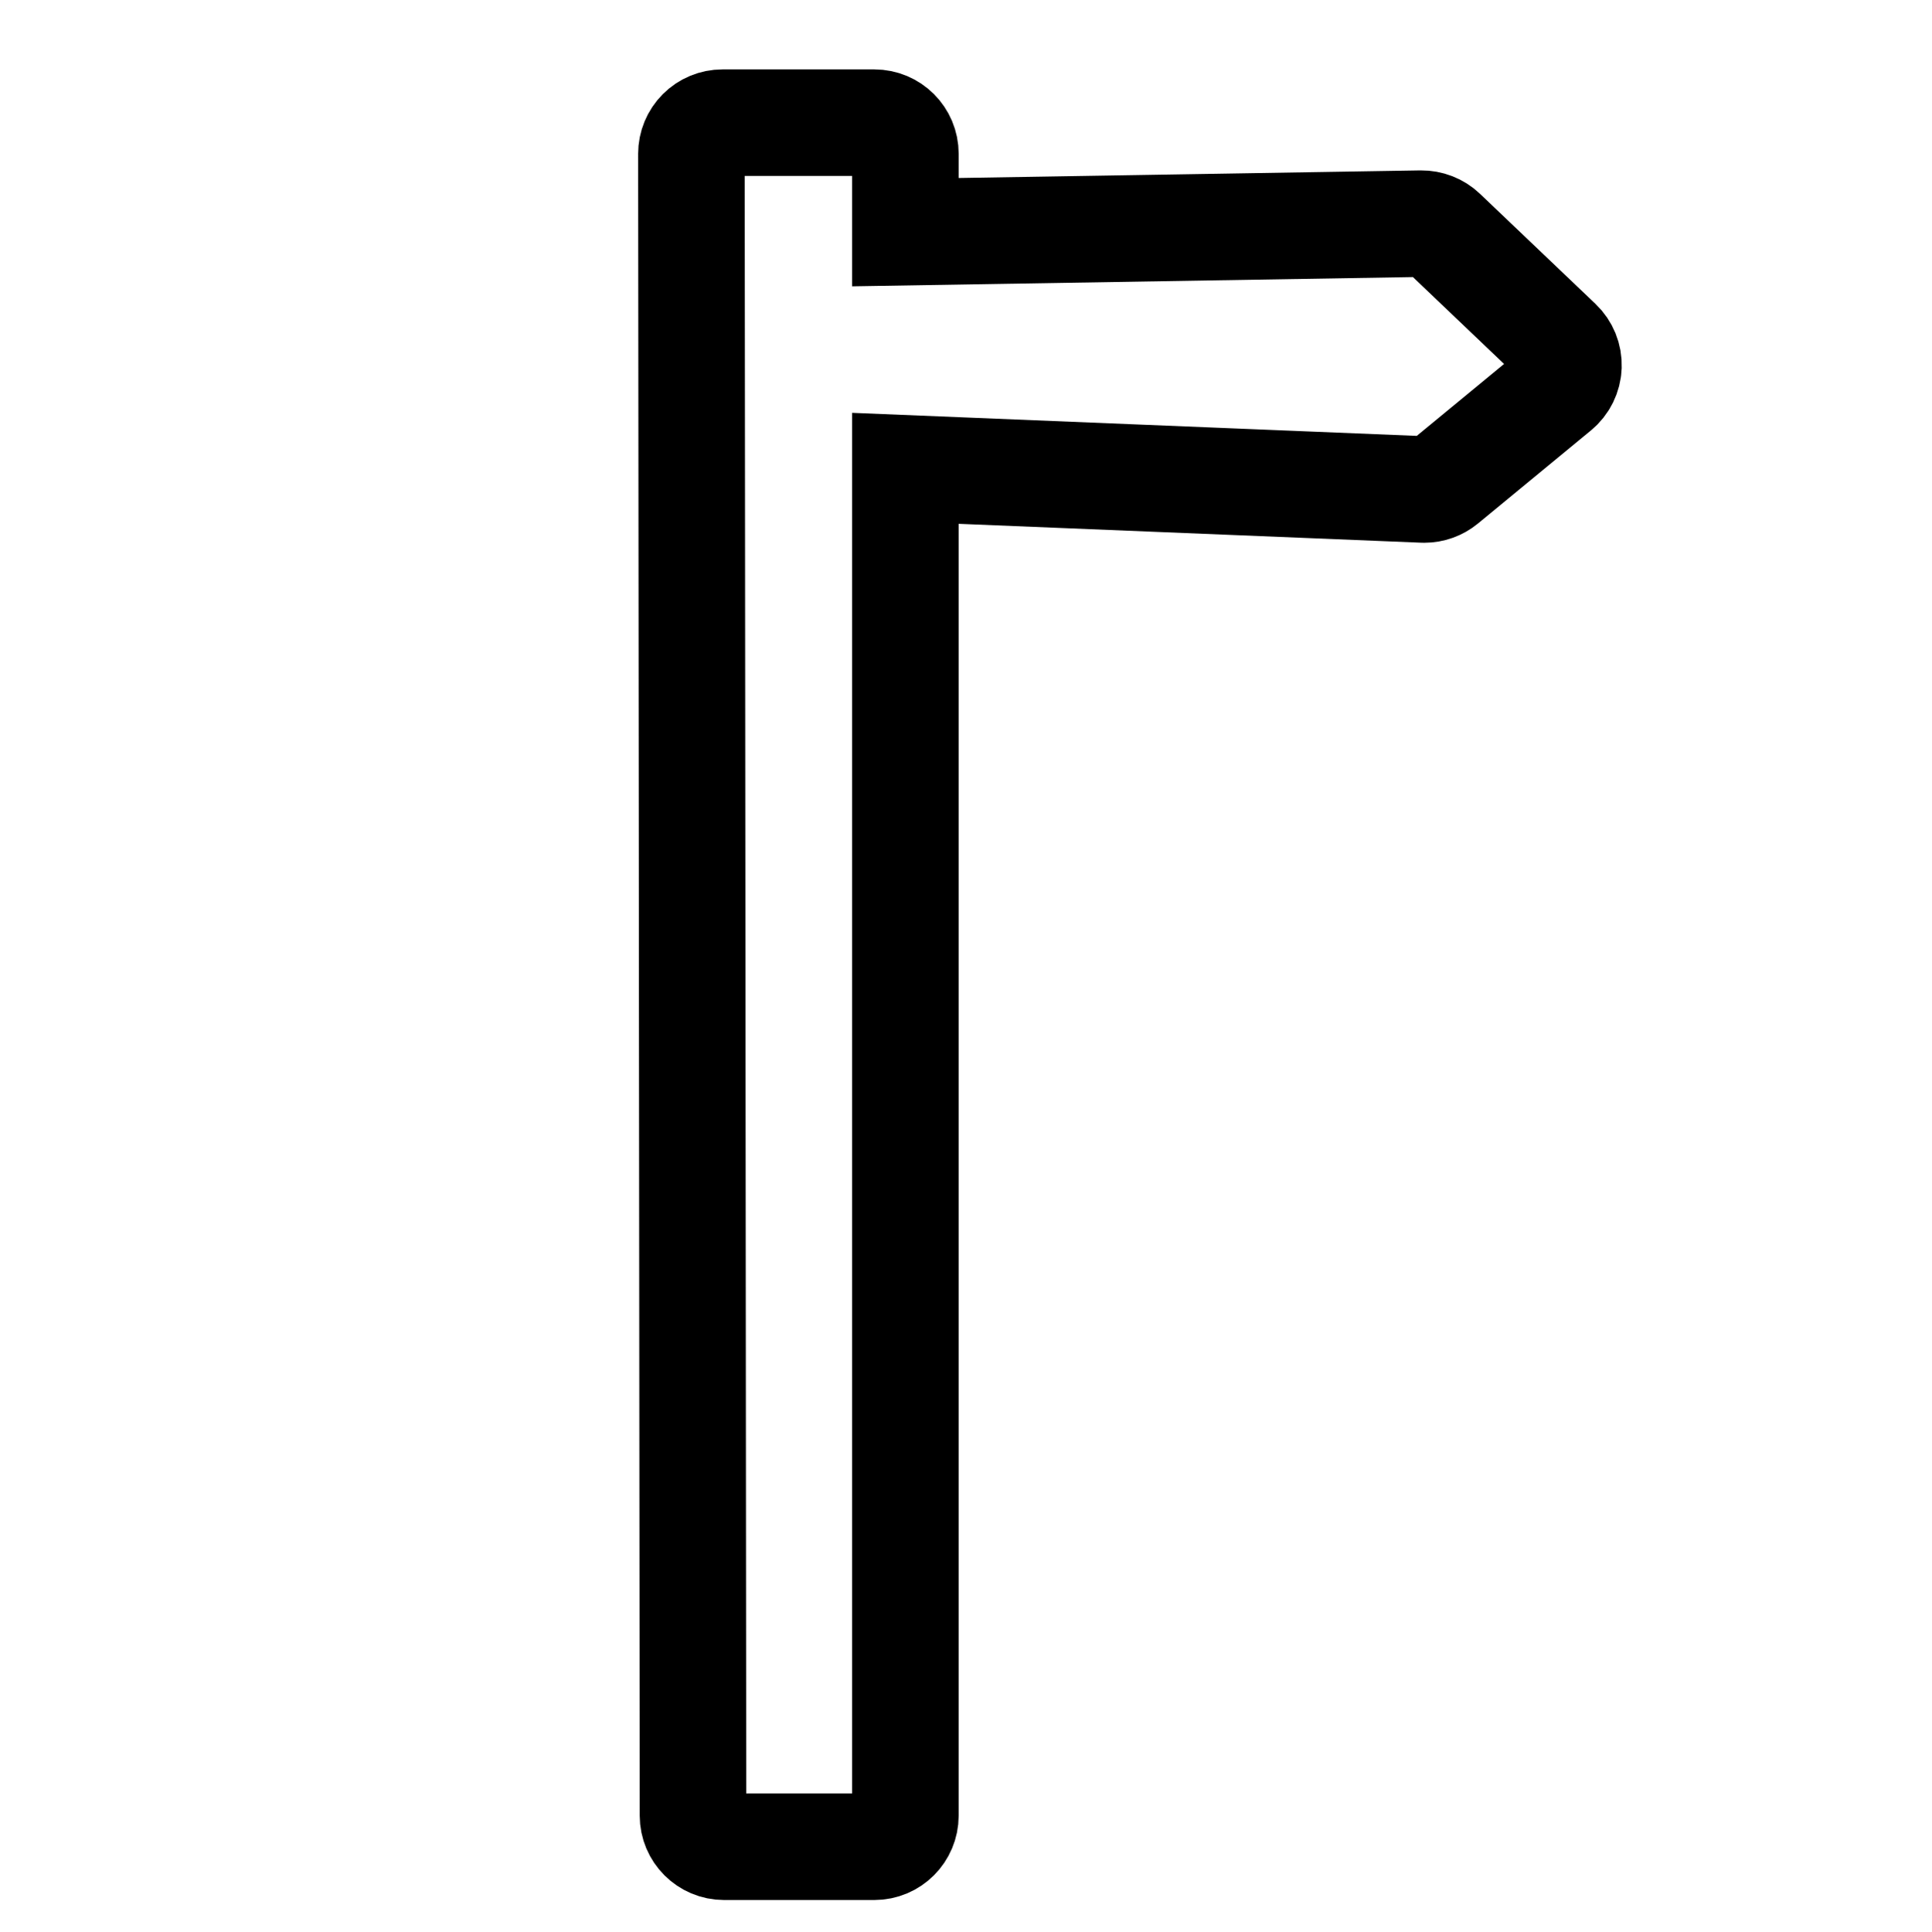
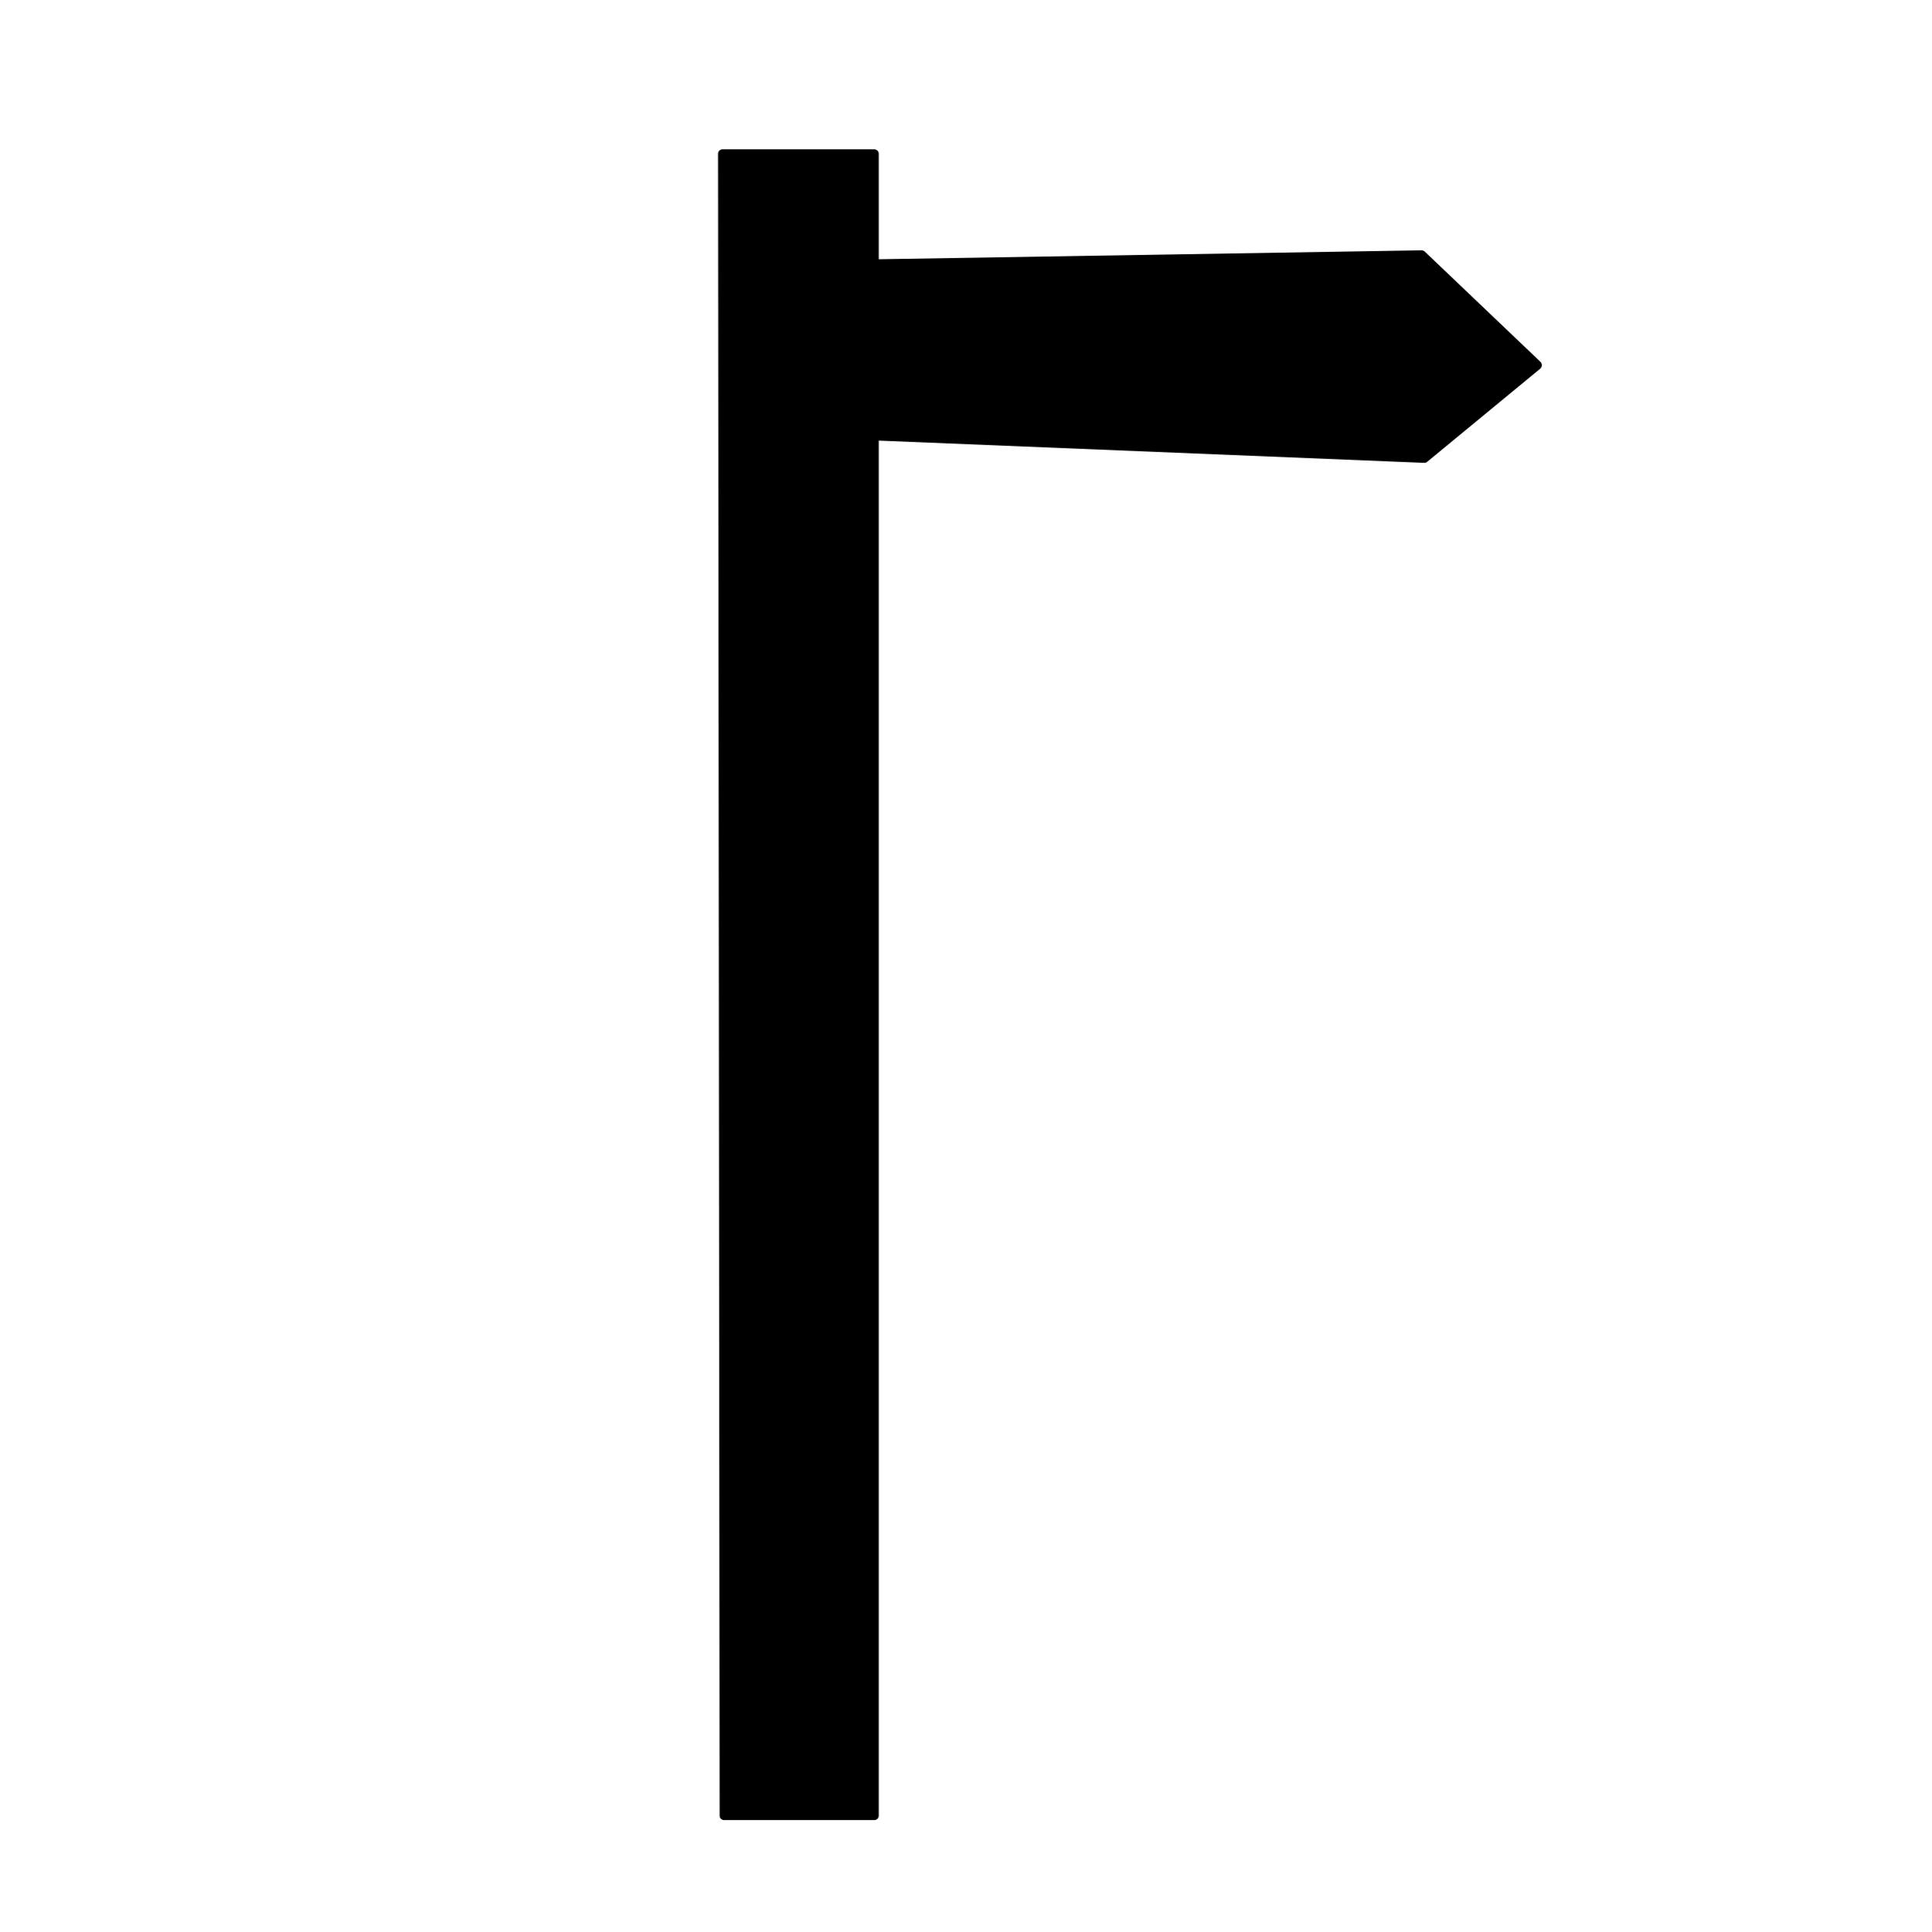
<svg xmlns="http://www.w3.org/2000/svg" enable-background="new 0 0 580 580" height="580" viewBox="0 0 580 580" width="580">
-   <path d="m468.144 102.857l-34.719-33.092c-1.786-1.703-4.171-2.612-6.641-2.595l-154.869 2.553v-23.534c0-5.163-4.186-9.349-9.349-9.349h-45.572c-2.481 0-4.86.986-6.614 2.741-1.753 1.755-2.737 4.135-2.735 6.616l.476 499.093c.005 5.16 4.189 9.34 9.349 9.34h45.096c5.163 0 9.349-4.186 9.349-9.349v-404.633l155.454 6.345c.129.005.256.008.384.008 2.177 0 4.292-.756 5.978-2.146l33.905-27.938c2.076-1.71 3.319-4.228 3.416-6.915.097-2.688-.961-5.289-2.908-7.145z" fill="rgba(255,255,255,1.0)" fill-opacity="1" stroke="rgba(0,0,0,1.0)" stroke-opacity="1" stroke-width="32.0" />
+   <path d="m468.144 102.857l-34.719-33.092c-1.786-1.703-4.171-2.612-6.641-2.595l-154.869 2.553v-23.534c0-5.163-4.186-9.349-9.349-9.349h-45.572c-2.481 0-4.86.986-6.614 2.741-1.753 1.755-2.737 4.135-2.735 6.616l.476 499.093c.005 5.16 4.189 9.34 9.349 9.34h45.096c5.163 0 9.349-4.186 9.349-9.349v-404.633l155.454 6.345c.129.005.256.008.384.008 2.177 0 4.292-.756 5.978-2.146l33.905-27.938c2.076-1.71 3.319-4.228 3.416-6.915.097-2.688-.961-5.289-2.908-7.145z" fill="rgba(0,0,0,1.0)" fill-opacity="1" stroke="rgba(255,255,255,1.0)" stroke-opacity="1" stroke-width="16.0" />
</svg>
